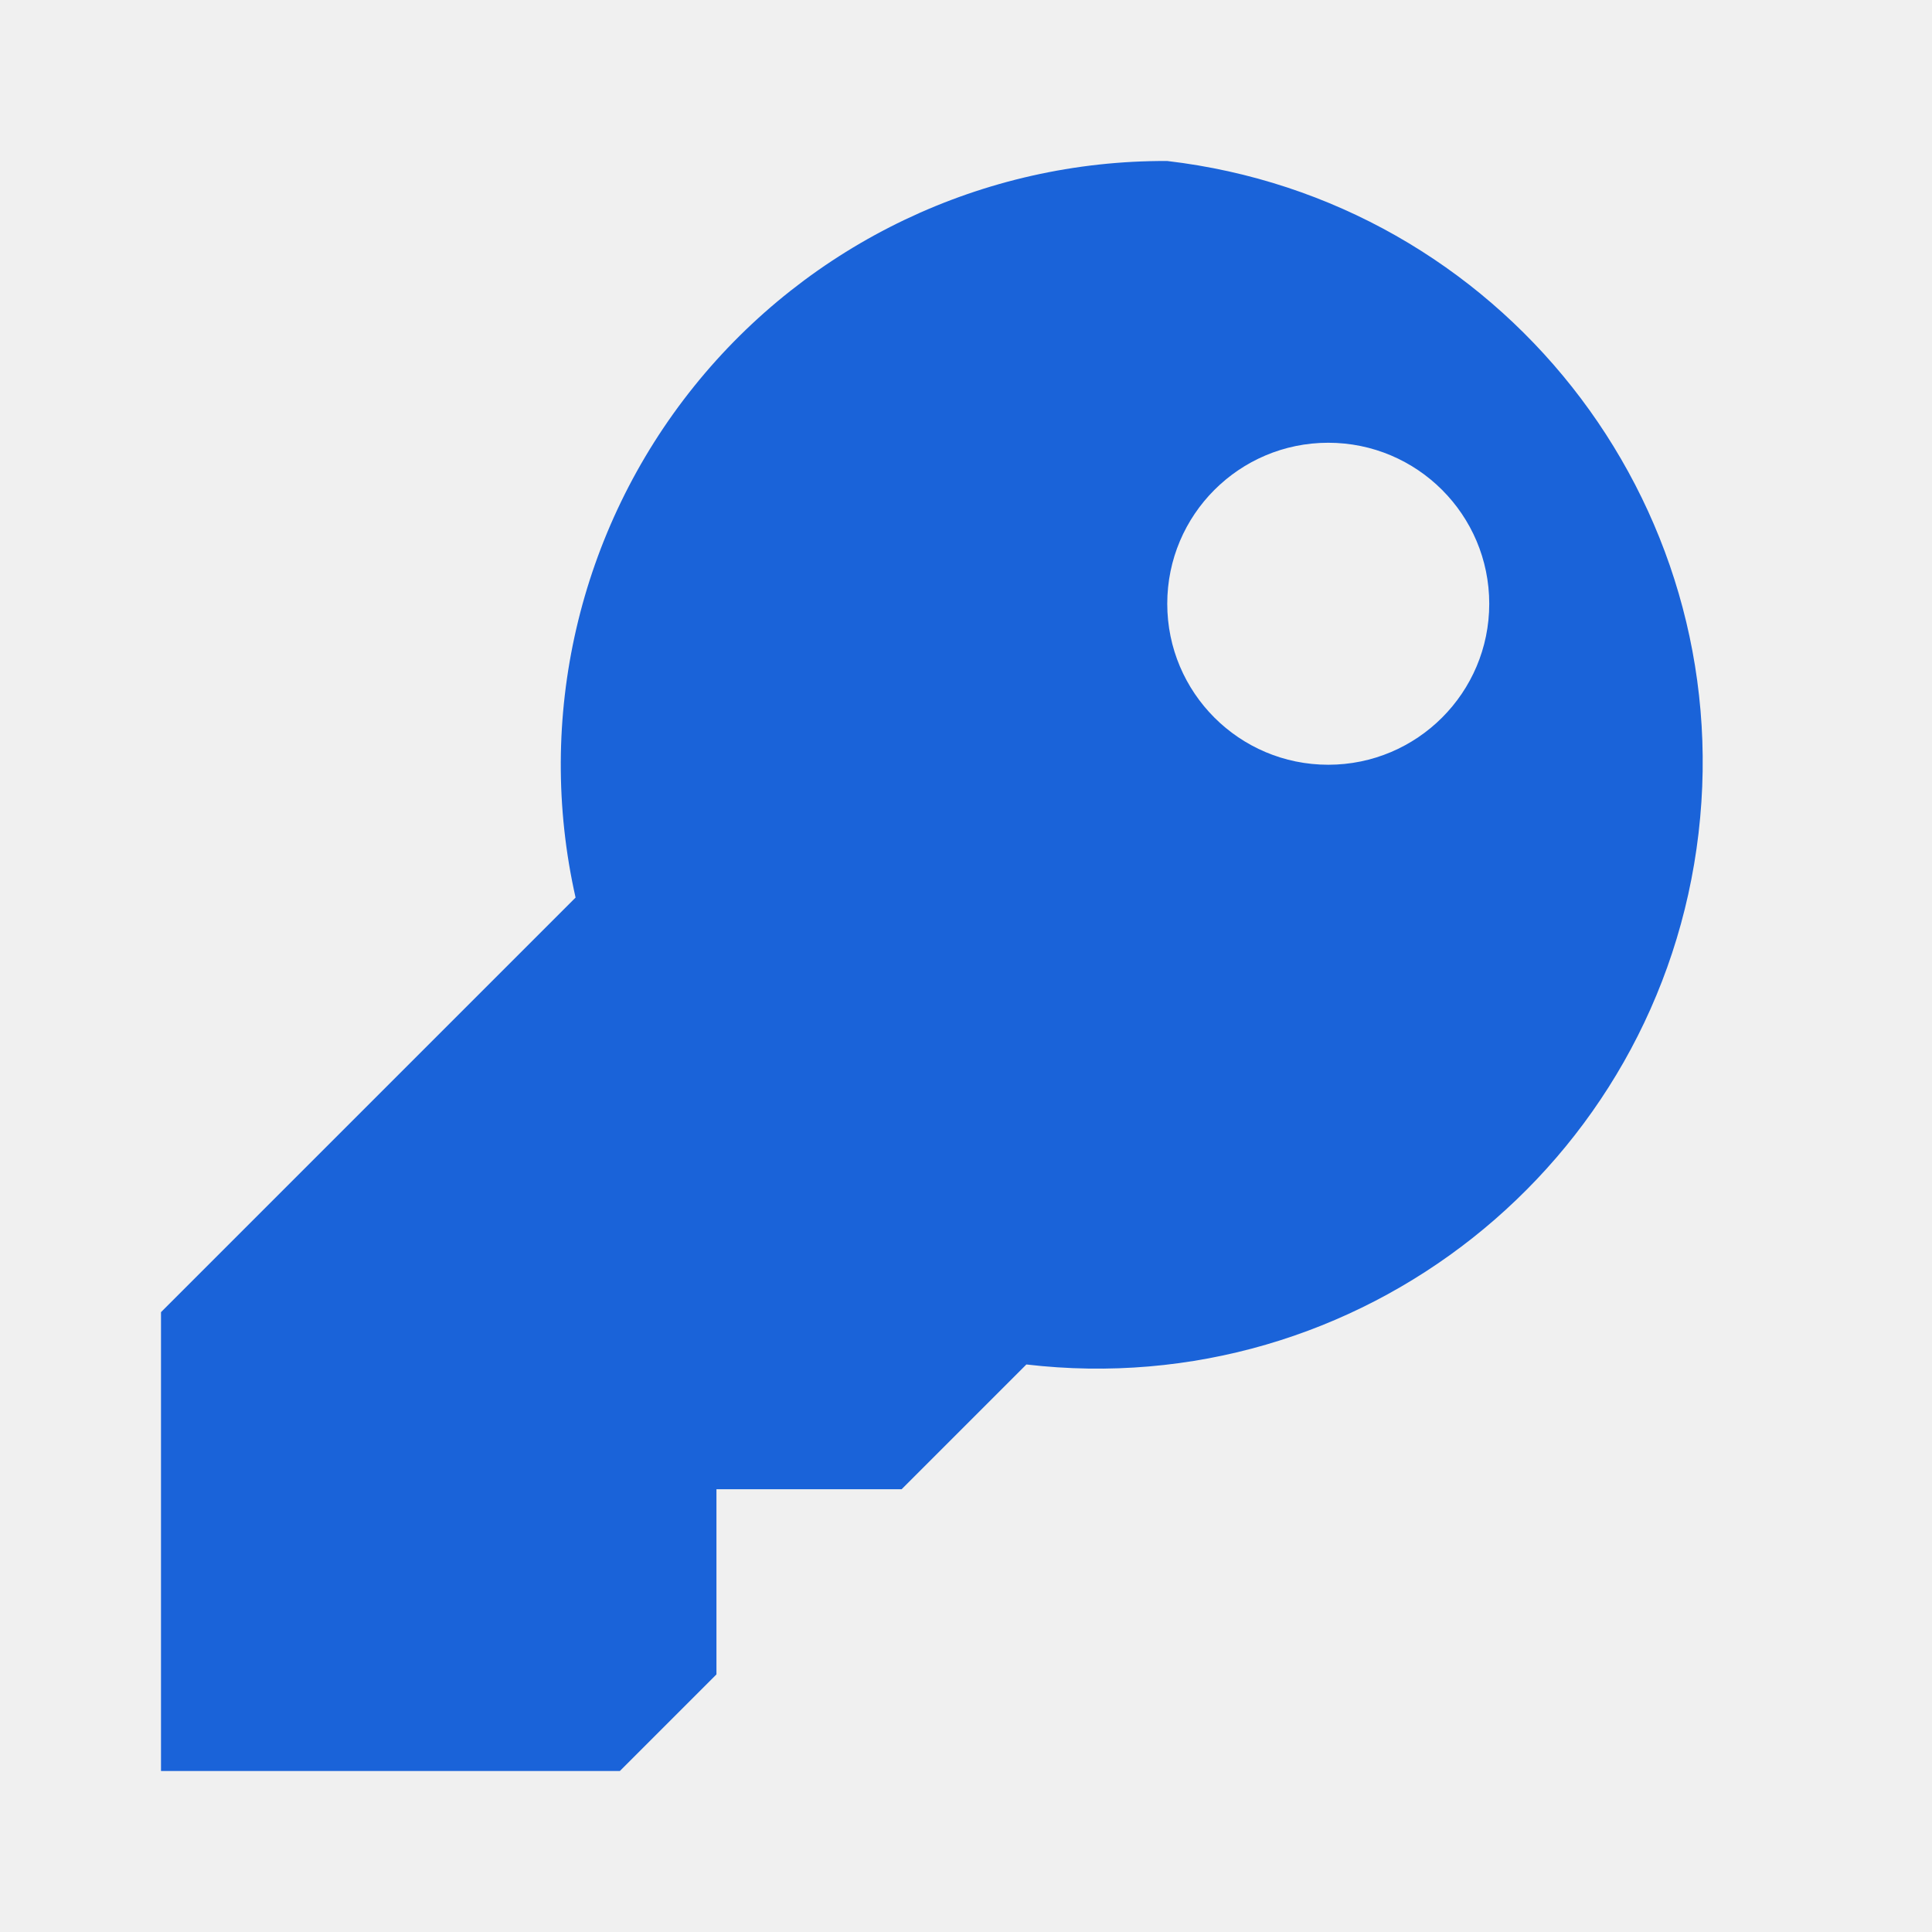
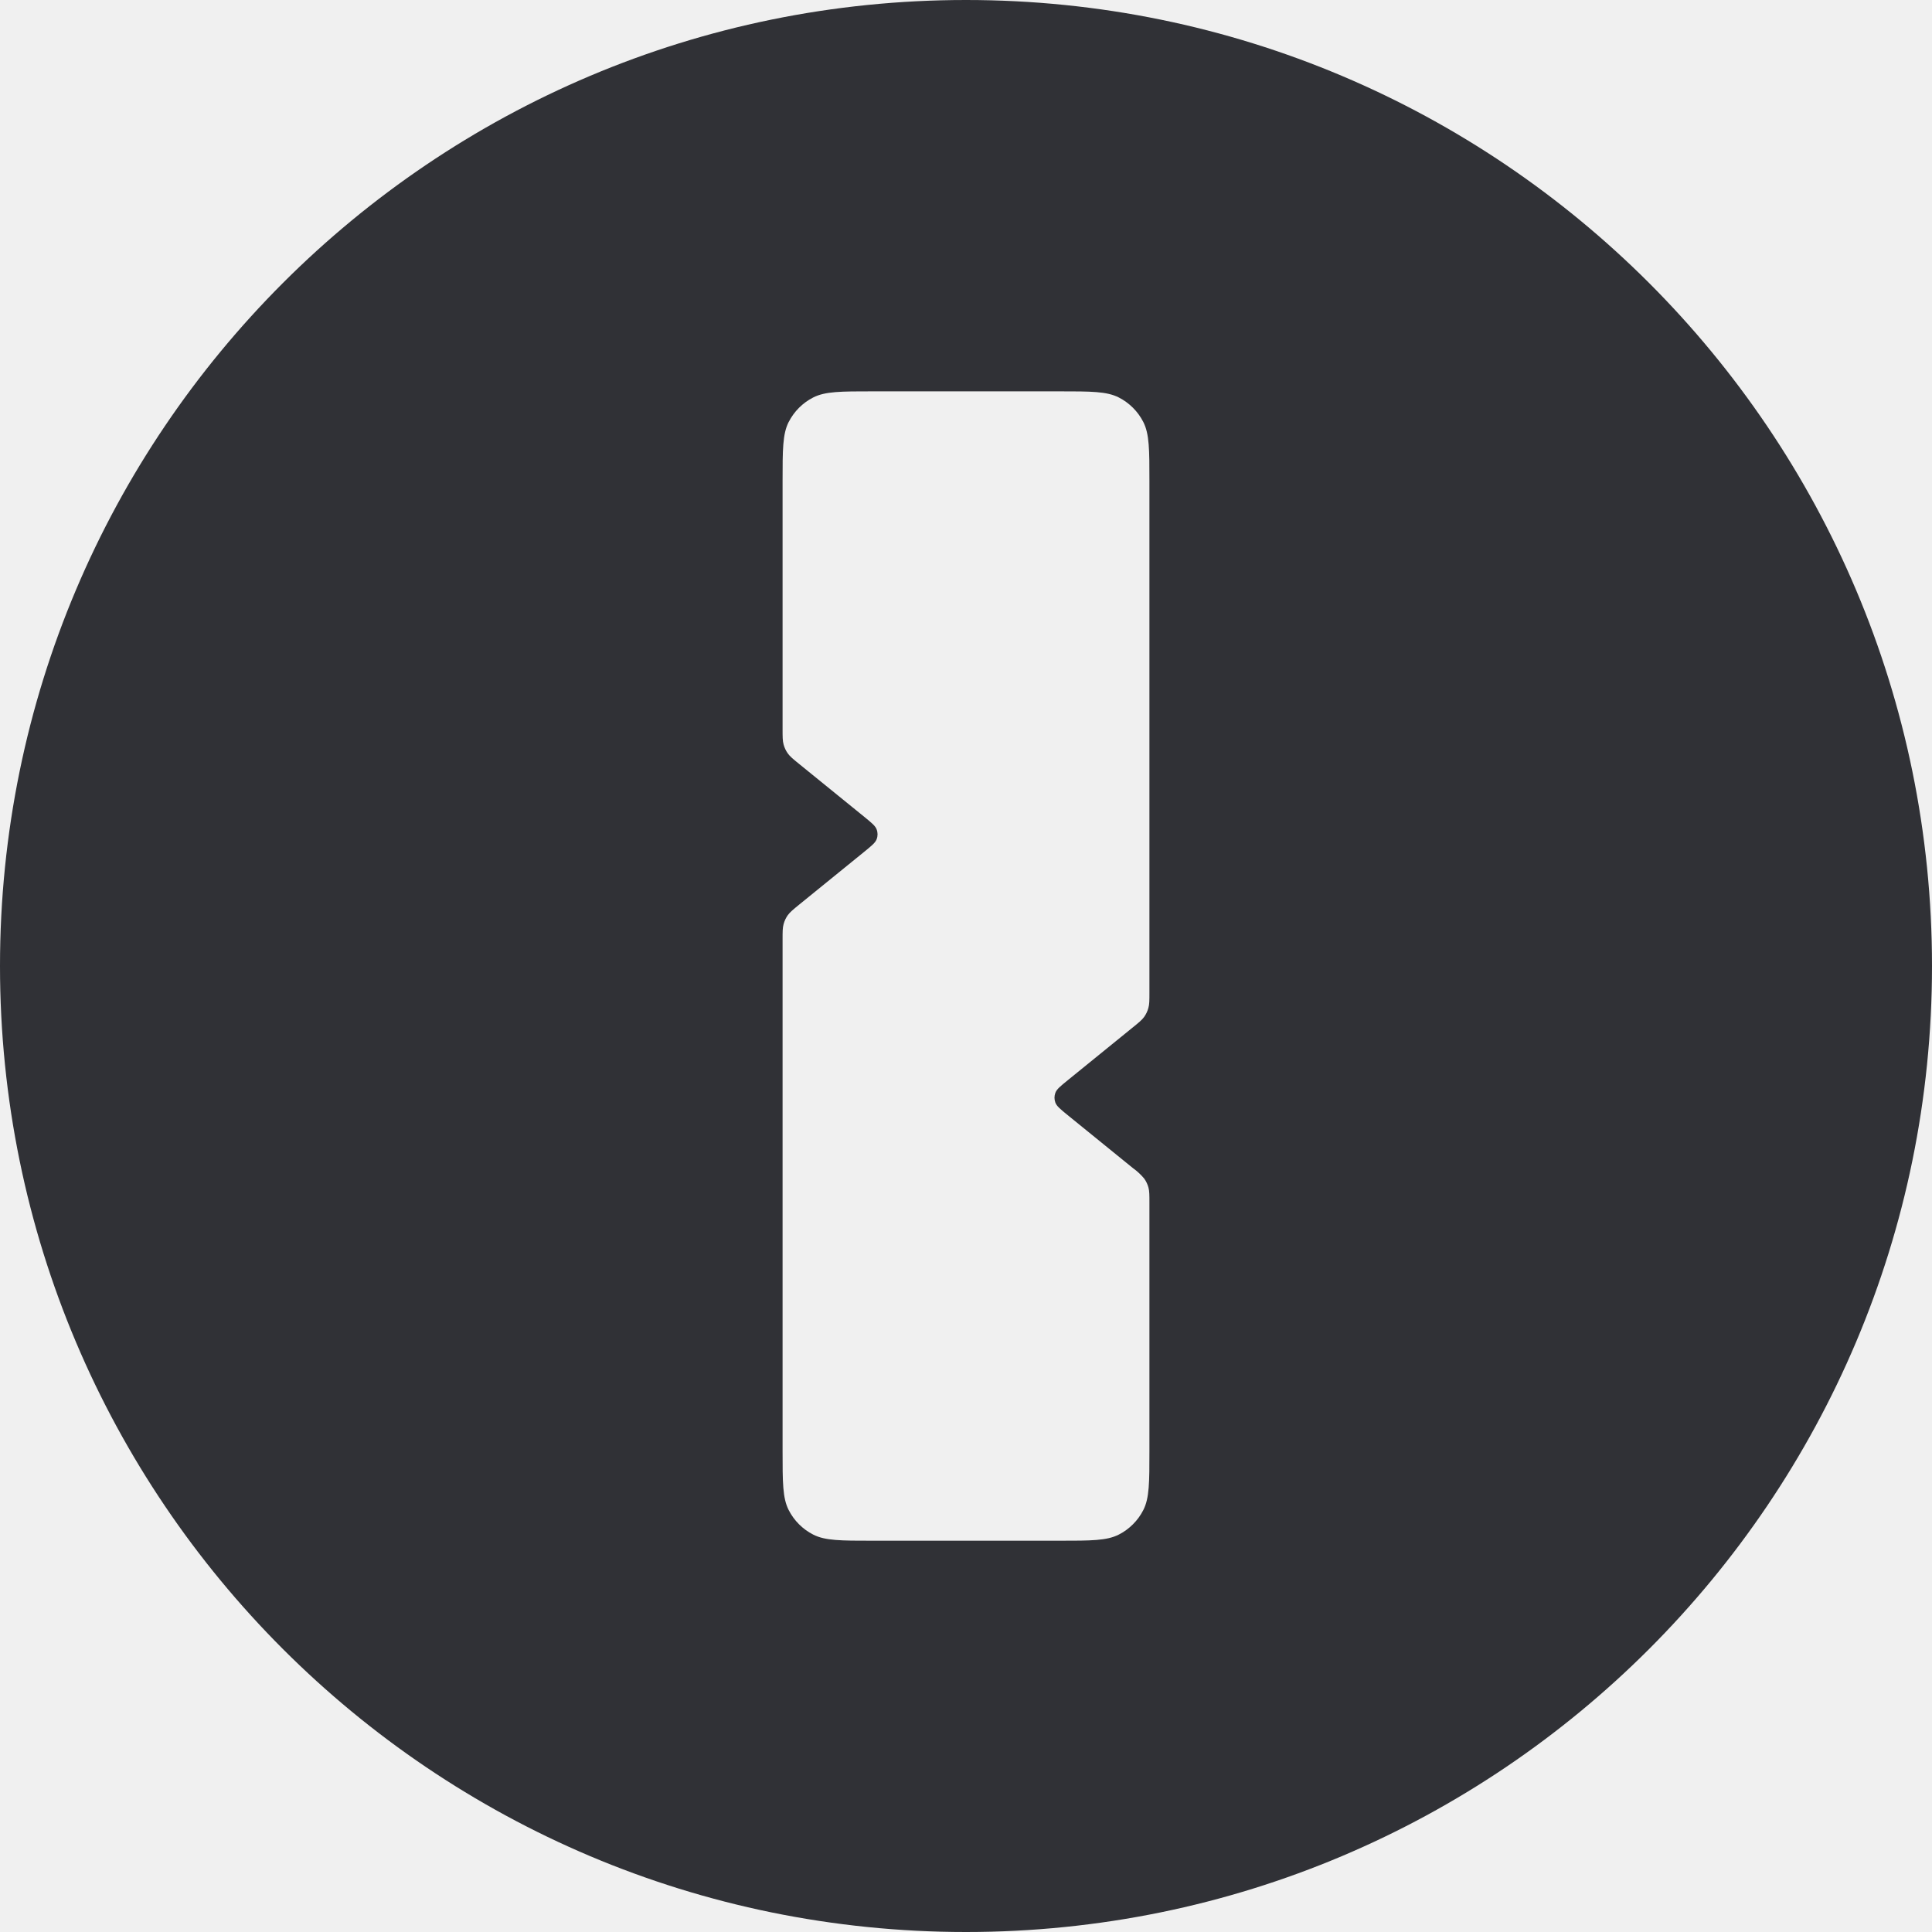
- <svg xmlns="http://www.w3.org/2000/svg" viewBox="0 0 24 24" width="24" height="24">
-   <path fill="#1A63D9" d="M14.5 2a7.5 7.5 0 0 0-7.35 9.15L2 16.3V22h5.7l1.2-1.2v-2.3h2.3l1.55-1.55A7.5 7.5 0 1 0 14.5 2Zm2 7.5a2 2 0 1 1 0-4 2 2 0 0 1 0 4Z" />
+ <svg xmlns="http://www.w3.org/2000/svg" width="32" height="32" fill="none">
+   <g clip-path="url(#a)">
+     <path fill-rule="evenodd" clip-rule="evenodd" d="M32 16c0-8.836-7.164-16-16-16S0 7.164 0 16c0 8.837 7.164 16 16 16s16-7.163 16-16ZM13.063 6.989c-.101.199-.101.459-.101.98v4.107c0 .13 0 .195.017.256a.464.464 0 0 0 .07.148c.036.05.087.092.188.174l1.079.876c.121.099.182.148.204.208.02.052.02.11 0 .162-.022.059-.083.108-.204.207l-1.08.877c-.1.082-.15.123-.187.173a.463.463 0 0 0-.07.149c-.017.06-.017.125-.017.255v8.47c0 .521 0 .782.101.98a.93.93 0 0 0 .407.407c.198.101.459.101.98.101h3.1c.521 0 .781 0 .98-.101a.93.93 0 0 0 .407-.407c.101-.198.101-.459.101-.98v-4.107c0-.13 0-.195-.016-.255a.465.465 0 0 0-.071-.149 1.019 1.019 0 0 0-.188-.174l-1.079-.876c-.121-.099-.182-.148-.204-.208a.232.232 0 0 1 0-.161c.022-.06.083-.11.204-.208l1.08-.877c.1-.081.15-.122.187-.173a.466.466 0 0 0 .07-.149c.017-.06.017-.125.017-.255V7.97c0-.521 0-.781-.101-.98a.93.93 0 0 0-.407-.407c-.199-.101-.459-.101-.98-.101h-3.1c-.521 0-.781 0-.98.101a.93.93 0 0 0-.407.407Z" fill="#303136" />
+   </g>
+   <defs>
+     <clipPath id="a">
+       <path fill="#fff" d="M0 0h32v32H0z" />
+     </clipPath>
+   </defs>
</svg>
